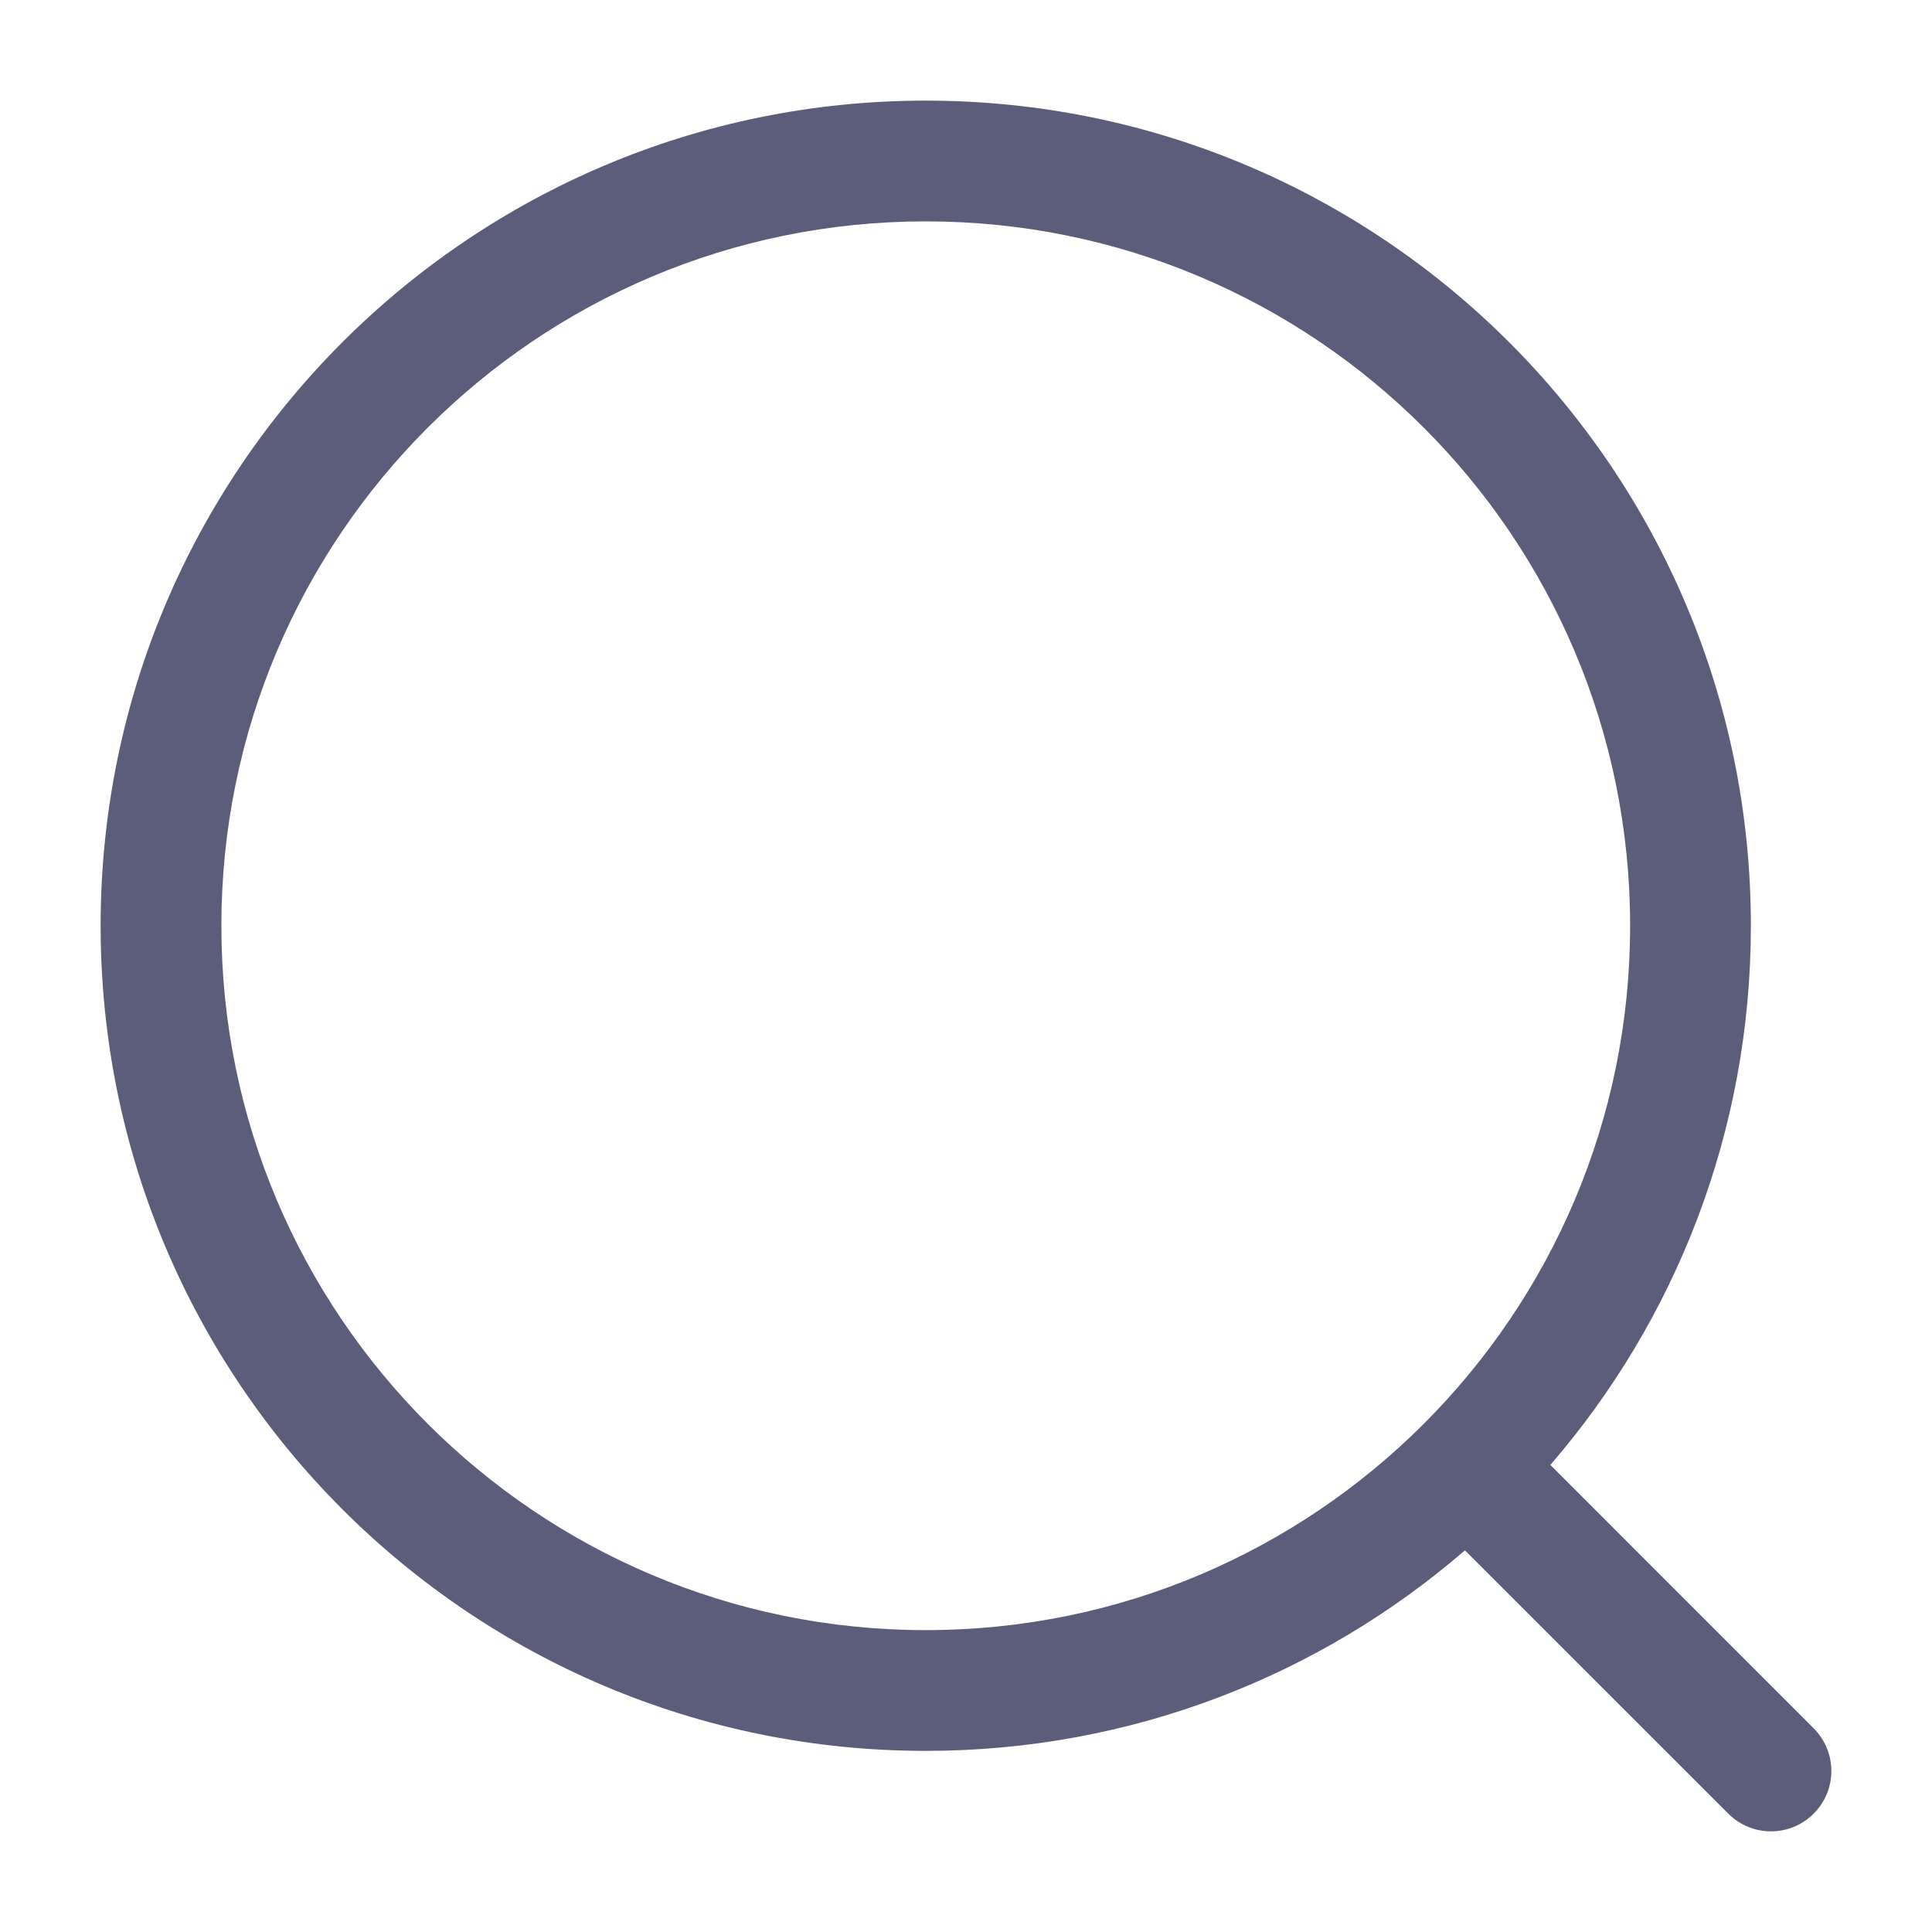
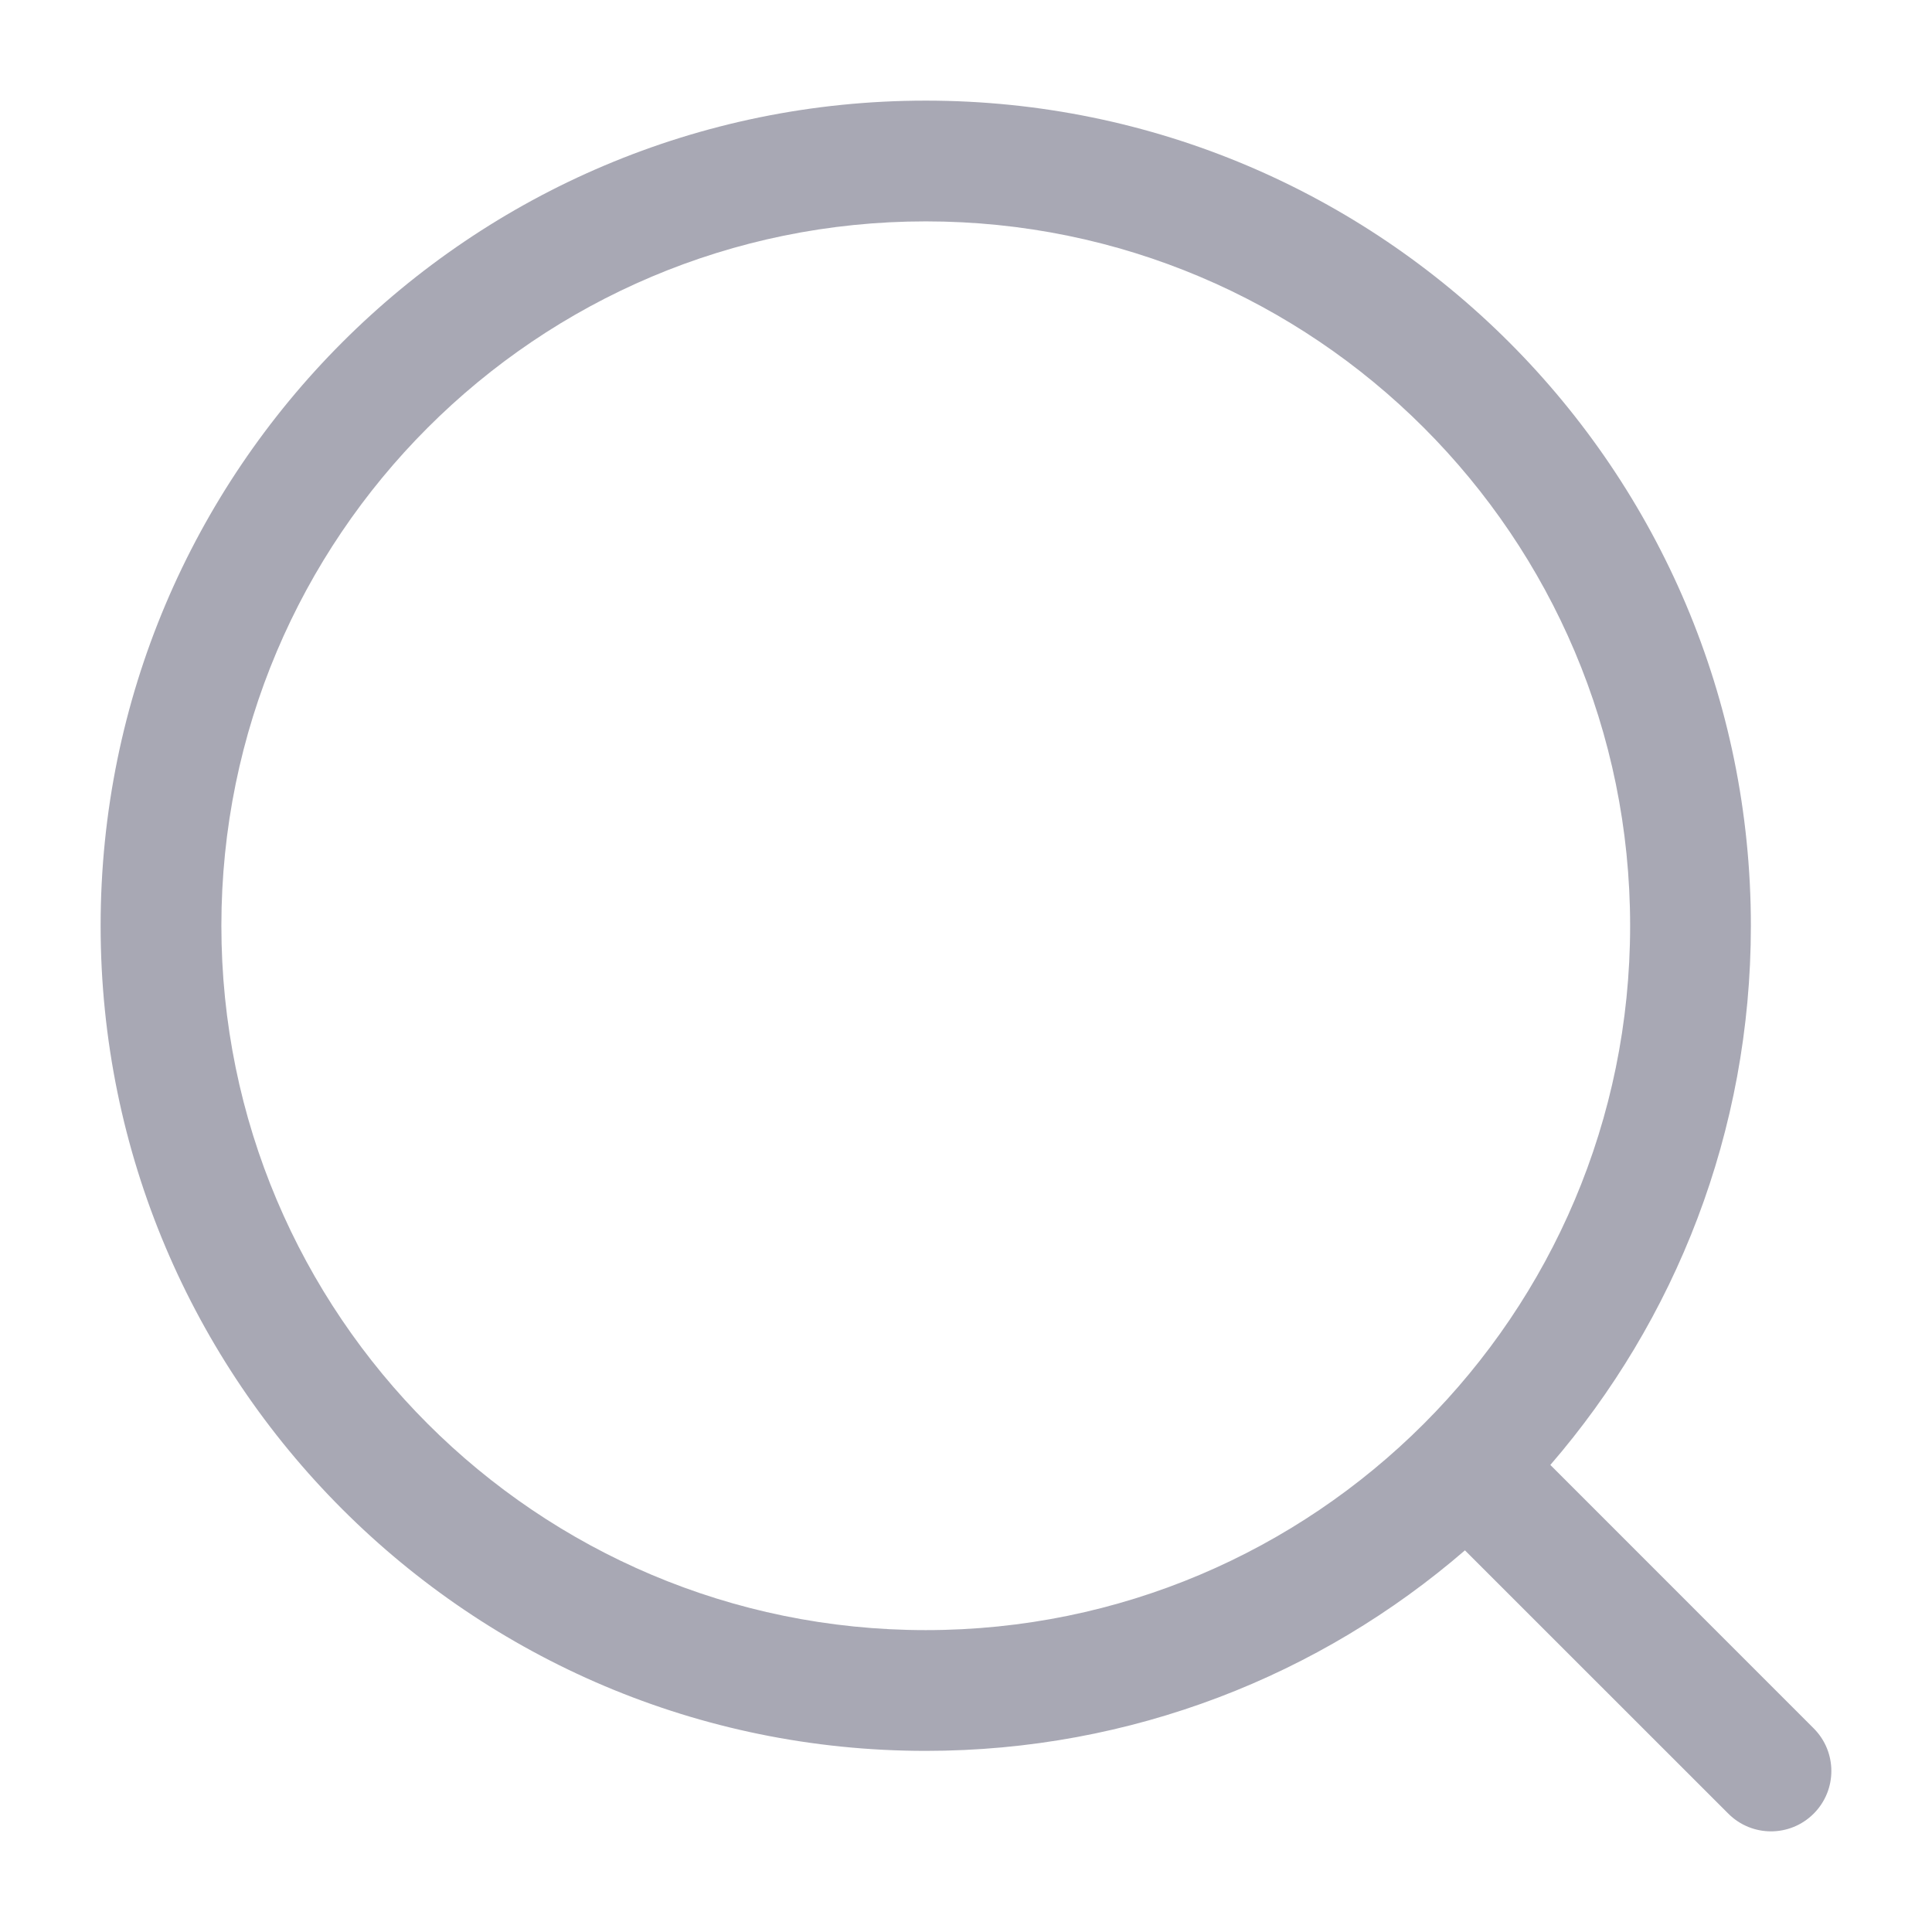
<svg xmlns="http://www.w3.org/2000/svg" width="24" height="24" viewBox="0 0 24 24" fill="none">
-   <path fill-rule="evenodd" clip-rule="evenodd" d="M11.5 2.75C6.668 2.75 2.75 6.668 2.75 11.5C2.75 16.332 6.668 20.25 11.5 20.25C16.332 20.25 20.25 16.332 20.25 11.5C20.25 6.668 16.332 2.75 11.5 2.75ZM1.25 11.5C1.25 5.839 5.839 1.25 11.5 1.25C17.161 1.25 21.75 5.839 21.75 11.5C21.75 14.06 20.811 16.402 19.259 18.198L22.53 21.47C22.823 21.763 22.823 22.237 22.53 22.53C22.237 22.823 21.763 22.823 21.47 22.53L18.198 19.259C16.402 20.811 14.06 21.75 11.5 21.75C5.839 21.75 1.25 17.161 1.25 11.5Z" fill="#5C5C7B" />
+   <path fill-rule="evenodd" clip-rule="evenodd" d="M11.5 2.75C6.668 2.75 2.75 6.668 2.75 11.5C2.75 16.332 6.668 20.25 11.5 20.25C16.332 20.25 20.25 16.332 20.25 11.5C20.25 6.668 16.332 2.75 11.5 2.75ZM1.25 11.5C1.25 5.839 5.839 1.25 11.5 1.25C17.161 1.25 21.75 5.839 21.75 11.5C21.75 14.06 20.811 16.402 19.259 18.198L22.53 21.47C22.823 21.763 22.823 22.237 22.53 22.53C22.237 22.823 21.763 22.823 21.47 22.53L18.198 19.259C16.402 20.811 14.06 21.75 11.5 21.75C5.839 21.75 1.25 17.161 1.25 11.5Z" fill="#a8a8b4" />
</svg>
